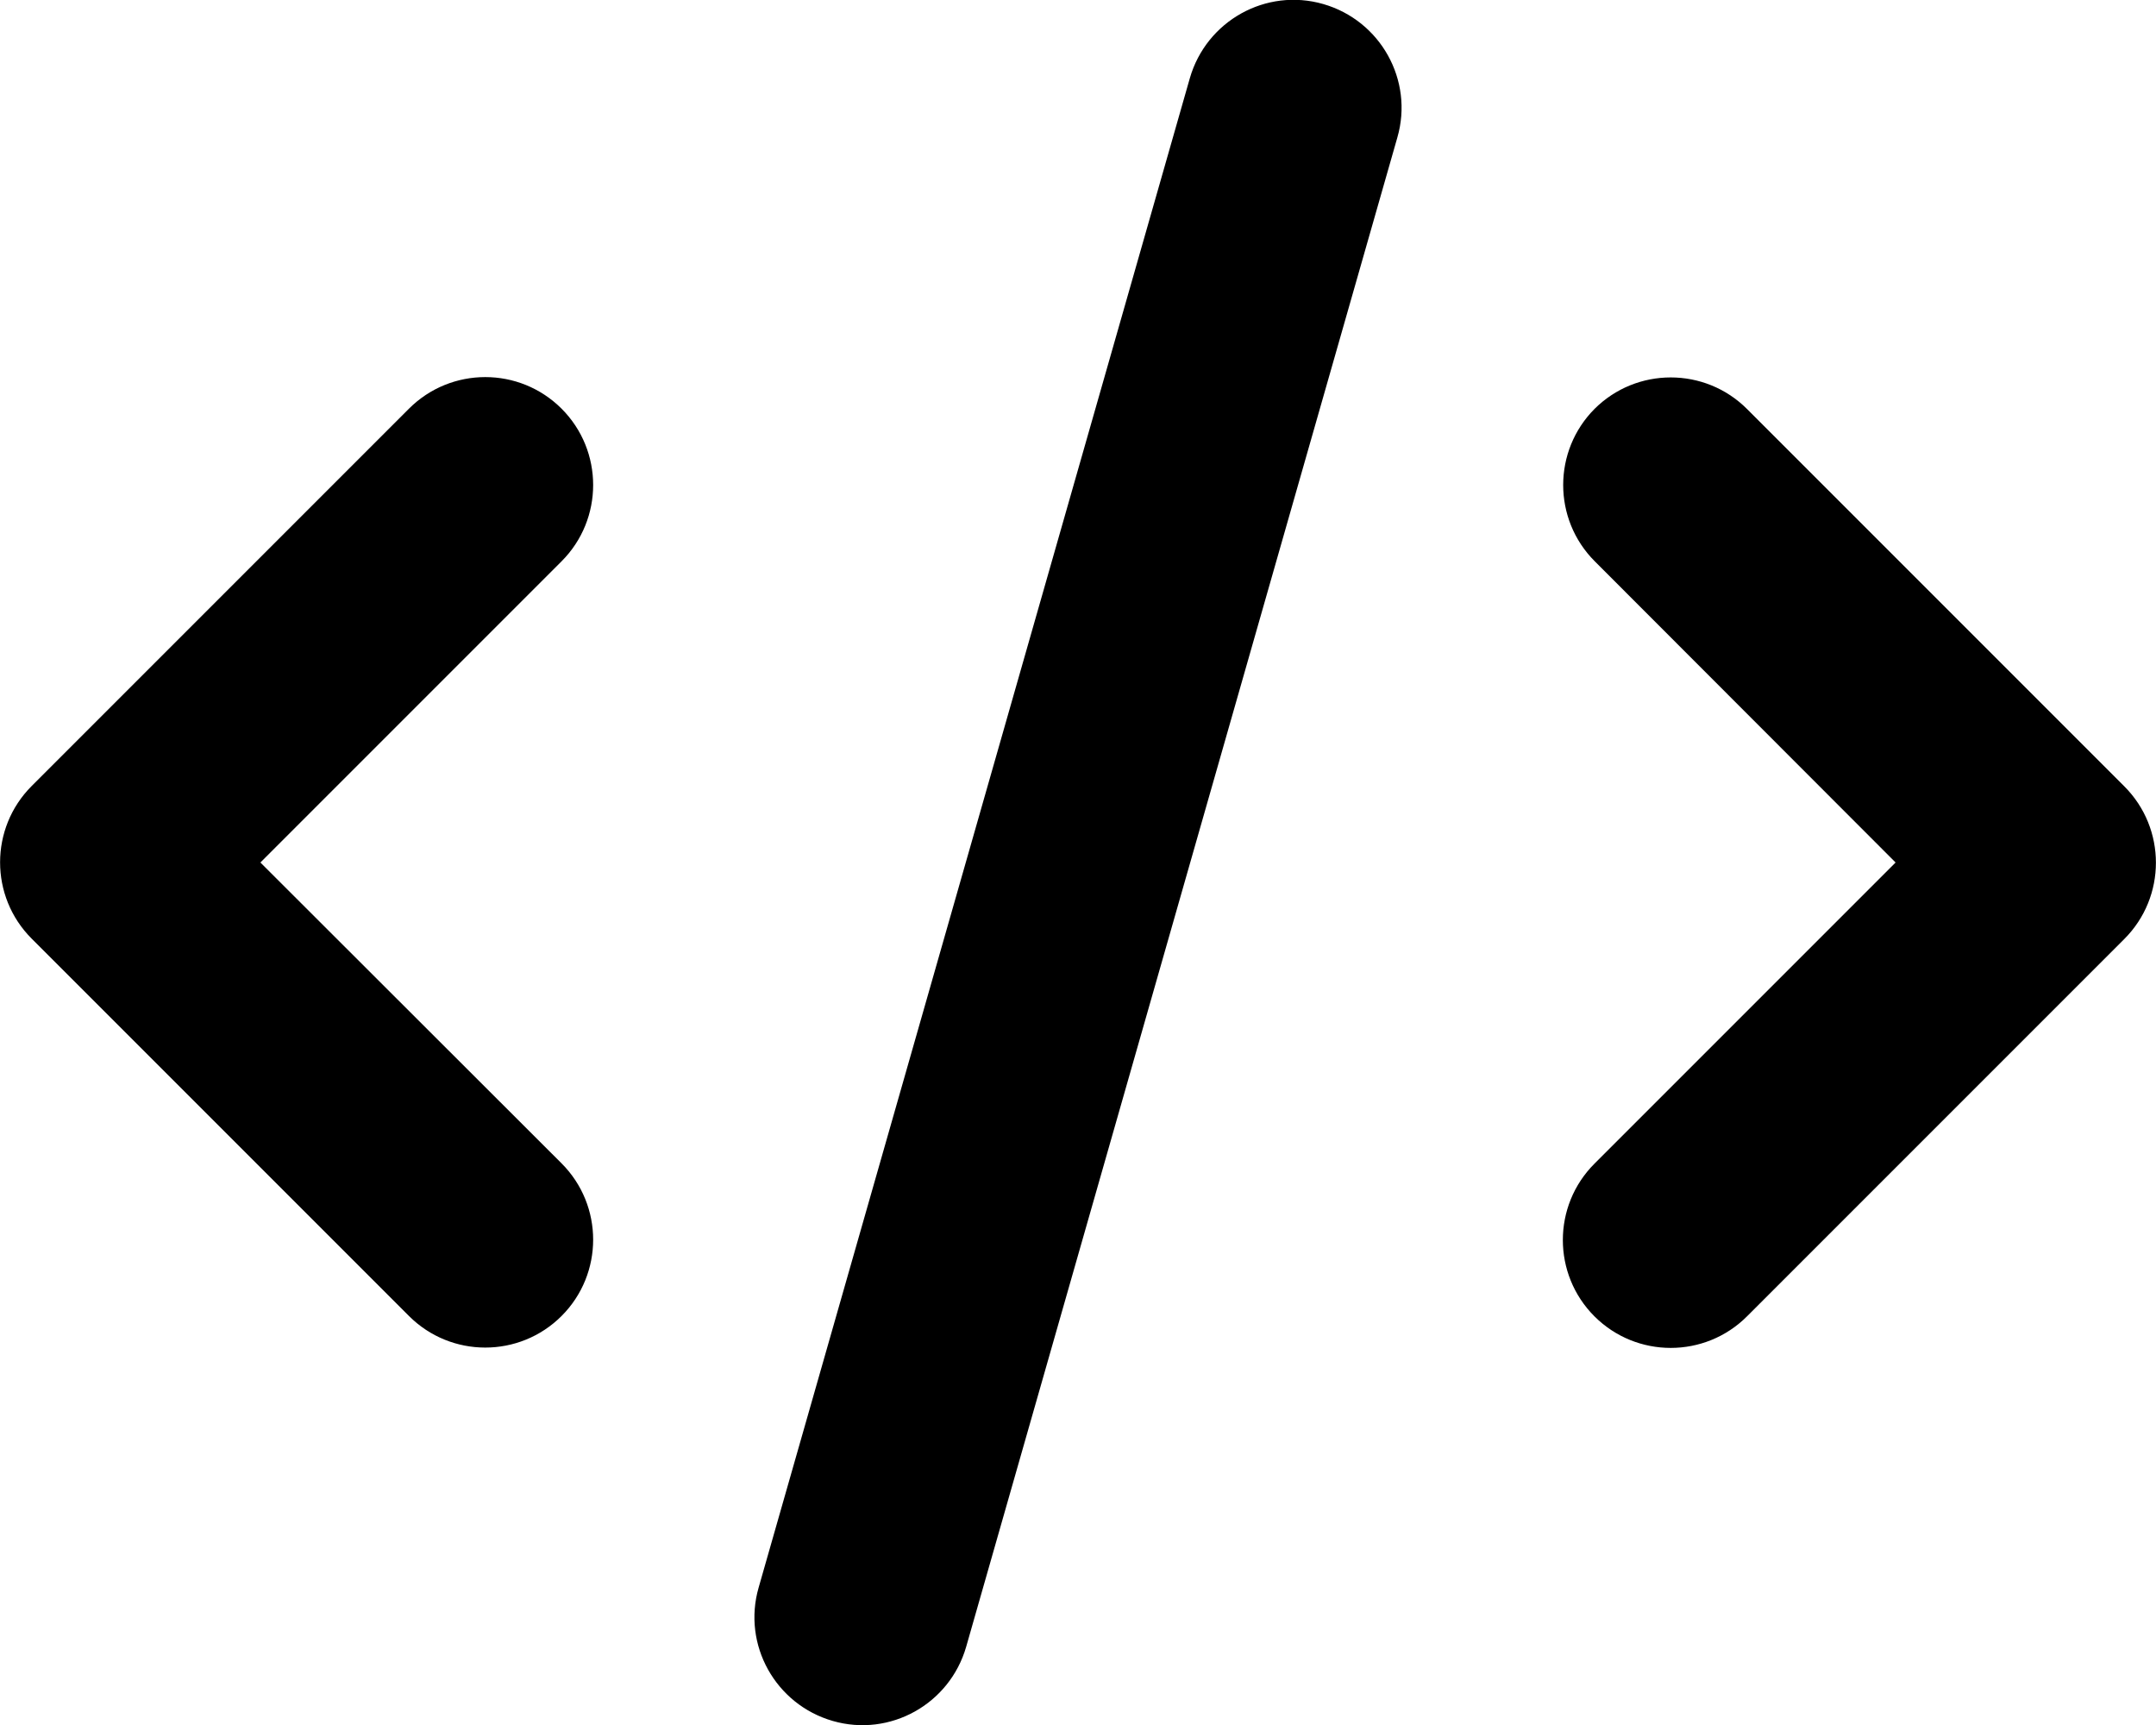
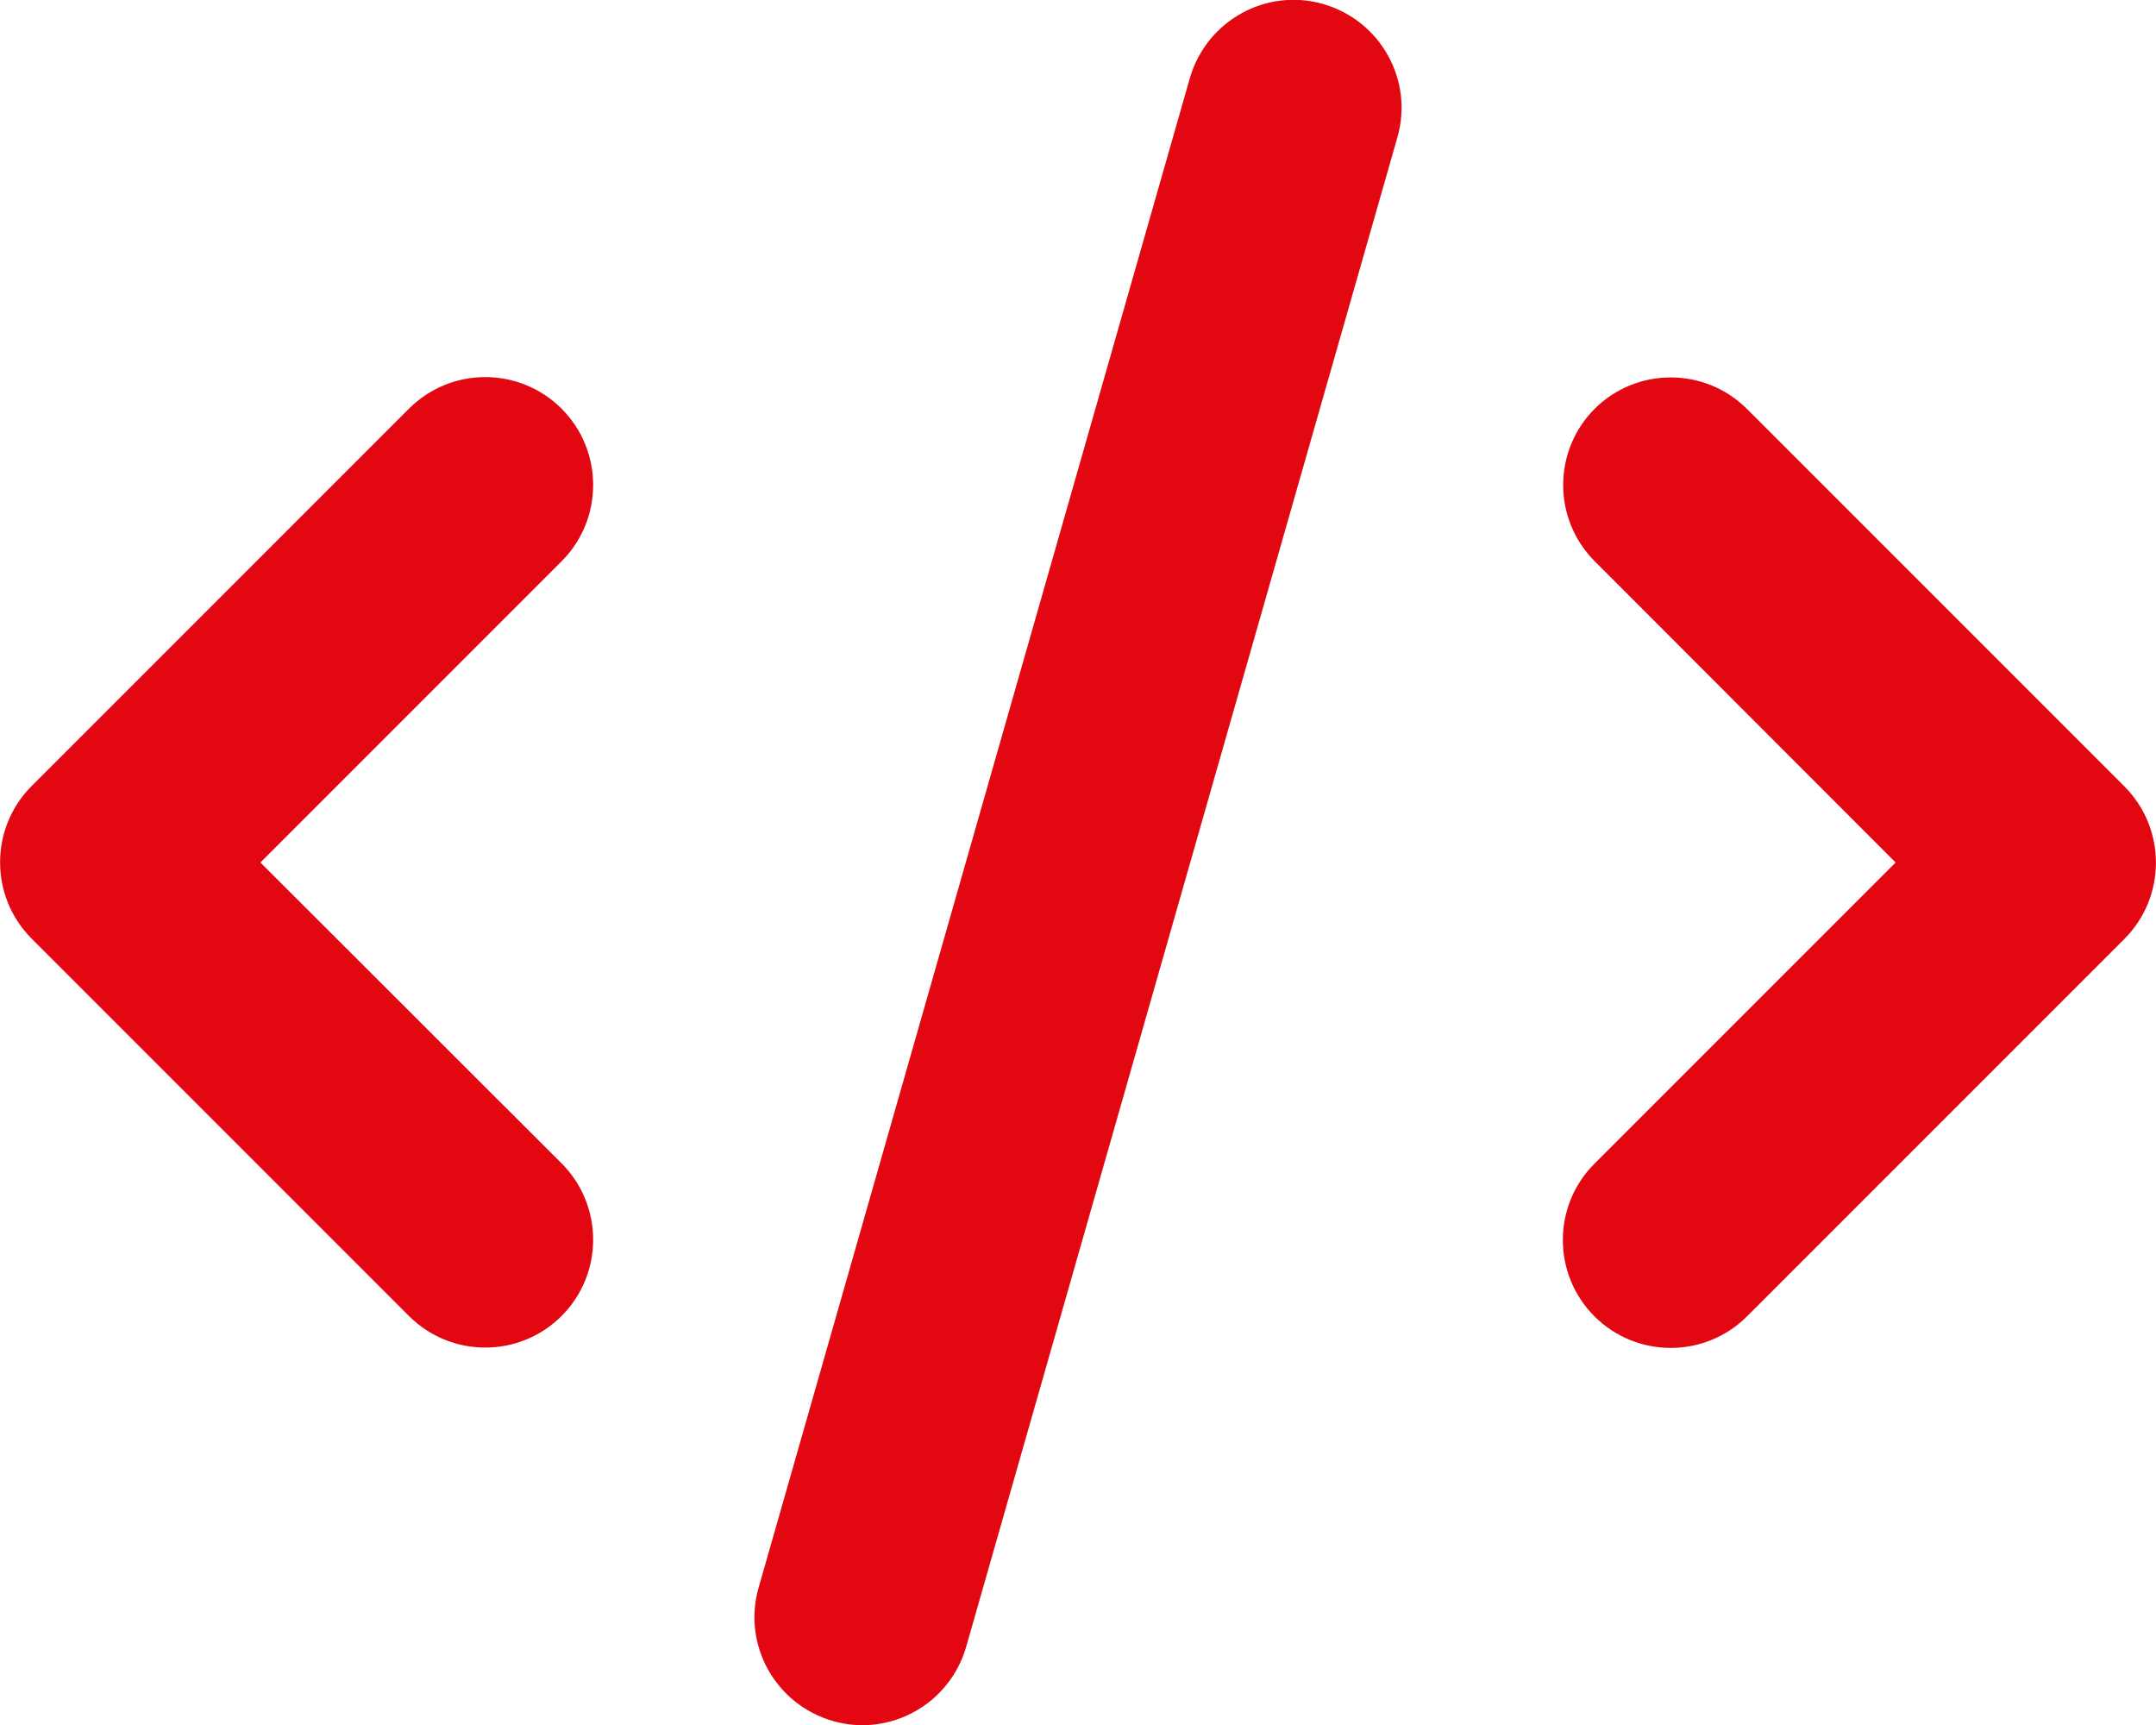
- <svg xmlns="http://www.w3.org/2000/svg" viewBox="0 0 640 512">
+ <svg xmlns="http://www.w3.org/2000/svg" height="1em" viewBox="0 0 640 512">
+   <style>svg{fill:#e30712}</style>
  <path d="M392.8 1.2c-17-4.9-34.7 5-39.6 22l-128 448c-4.9 17 5 34.7 22 39.6s34.7-5 39.6-22l128-448c4.9-17-5-34.7-22-39.6zm80.6 120.1c-12.5 12.5-12.5 32.8 0 45.3L562.7 256l-89.4 89.4c-12.5 12.5-12.5 32.8 0 45.3s32.8 12.5 45.3 0l112-112c12.5-12.5 12.5-32.8 0-45.3l-112-112c-12.5-12.5-32.8-12.5-45.3 0zm-306.7 0c-12.5-12.5-32.8-12.5-45.3 0l-112 112c-12.5 12.5-12.5 32.8 0 45.3l112 112c12.5 12.5 32.8 12.5 45.3 0s12.5-32.8 0-45.3L77.3 256l89.4-89.4c12.5-12.5 12.5-32.8 0-45.3z" />
</svg>
